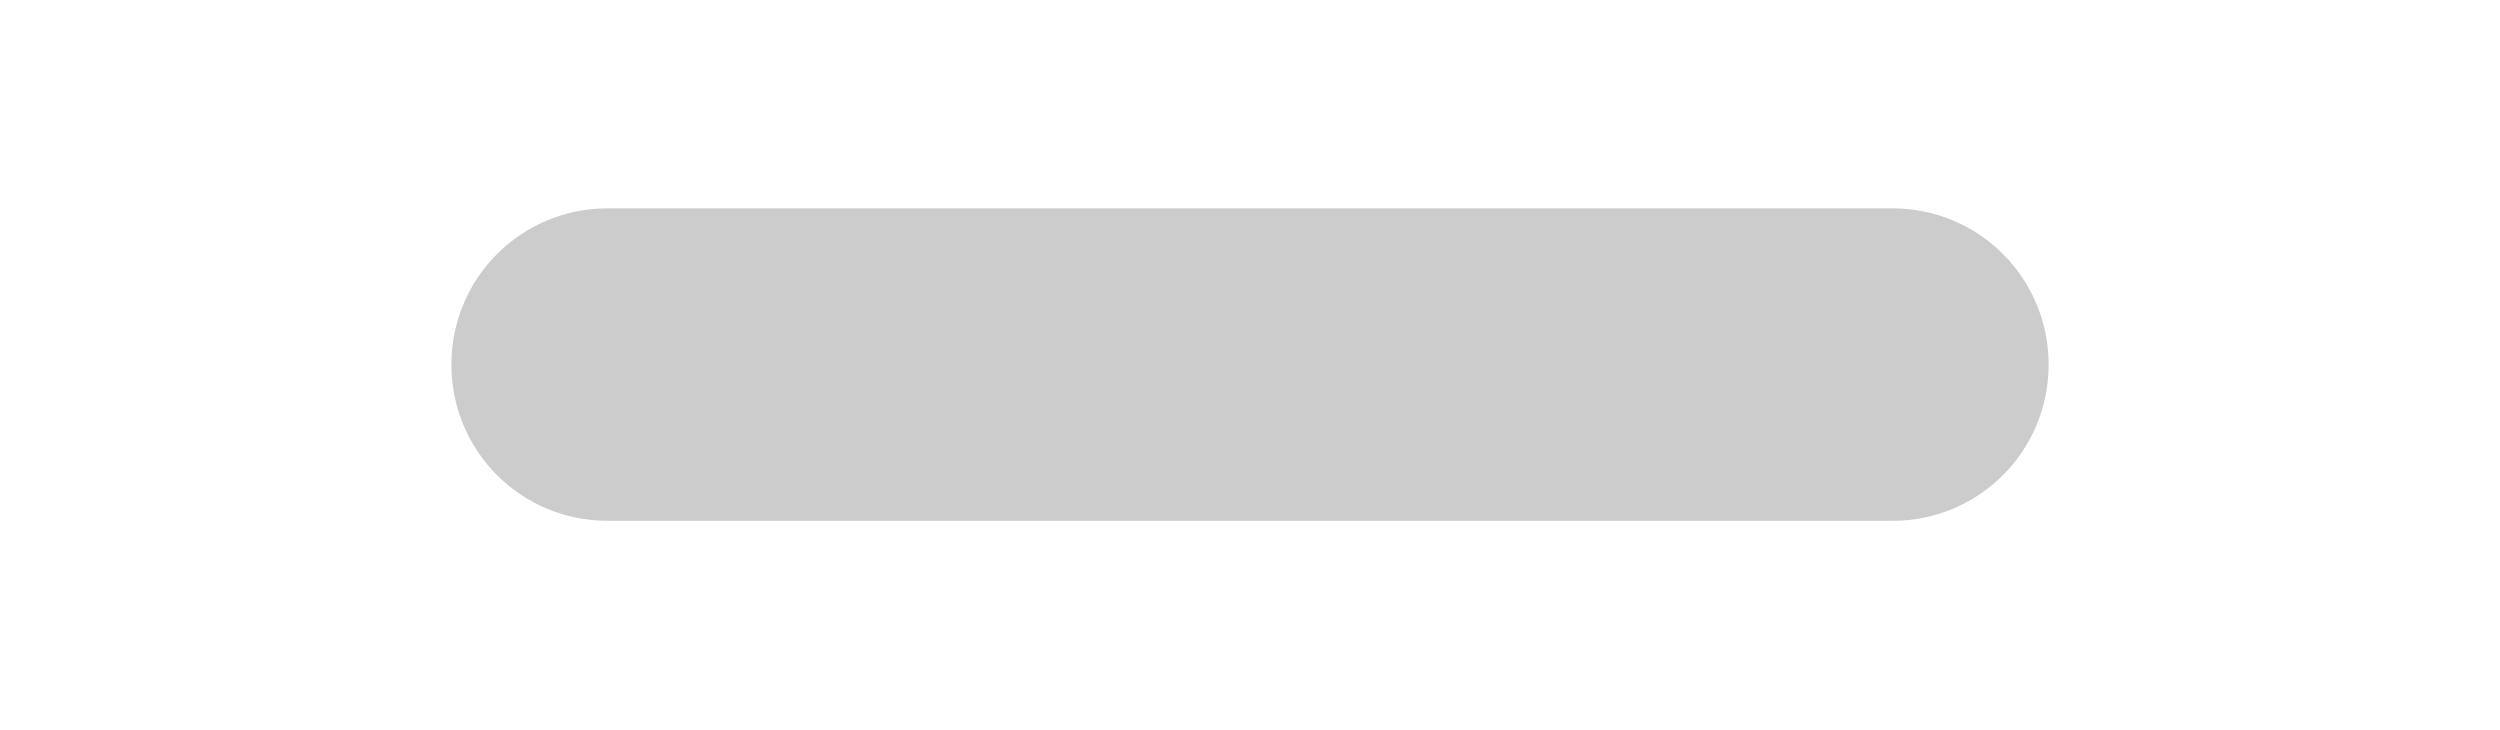
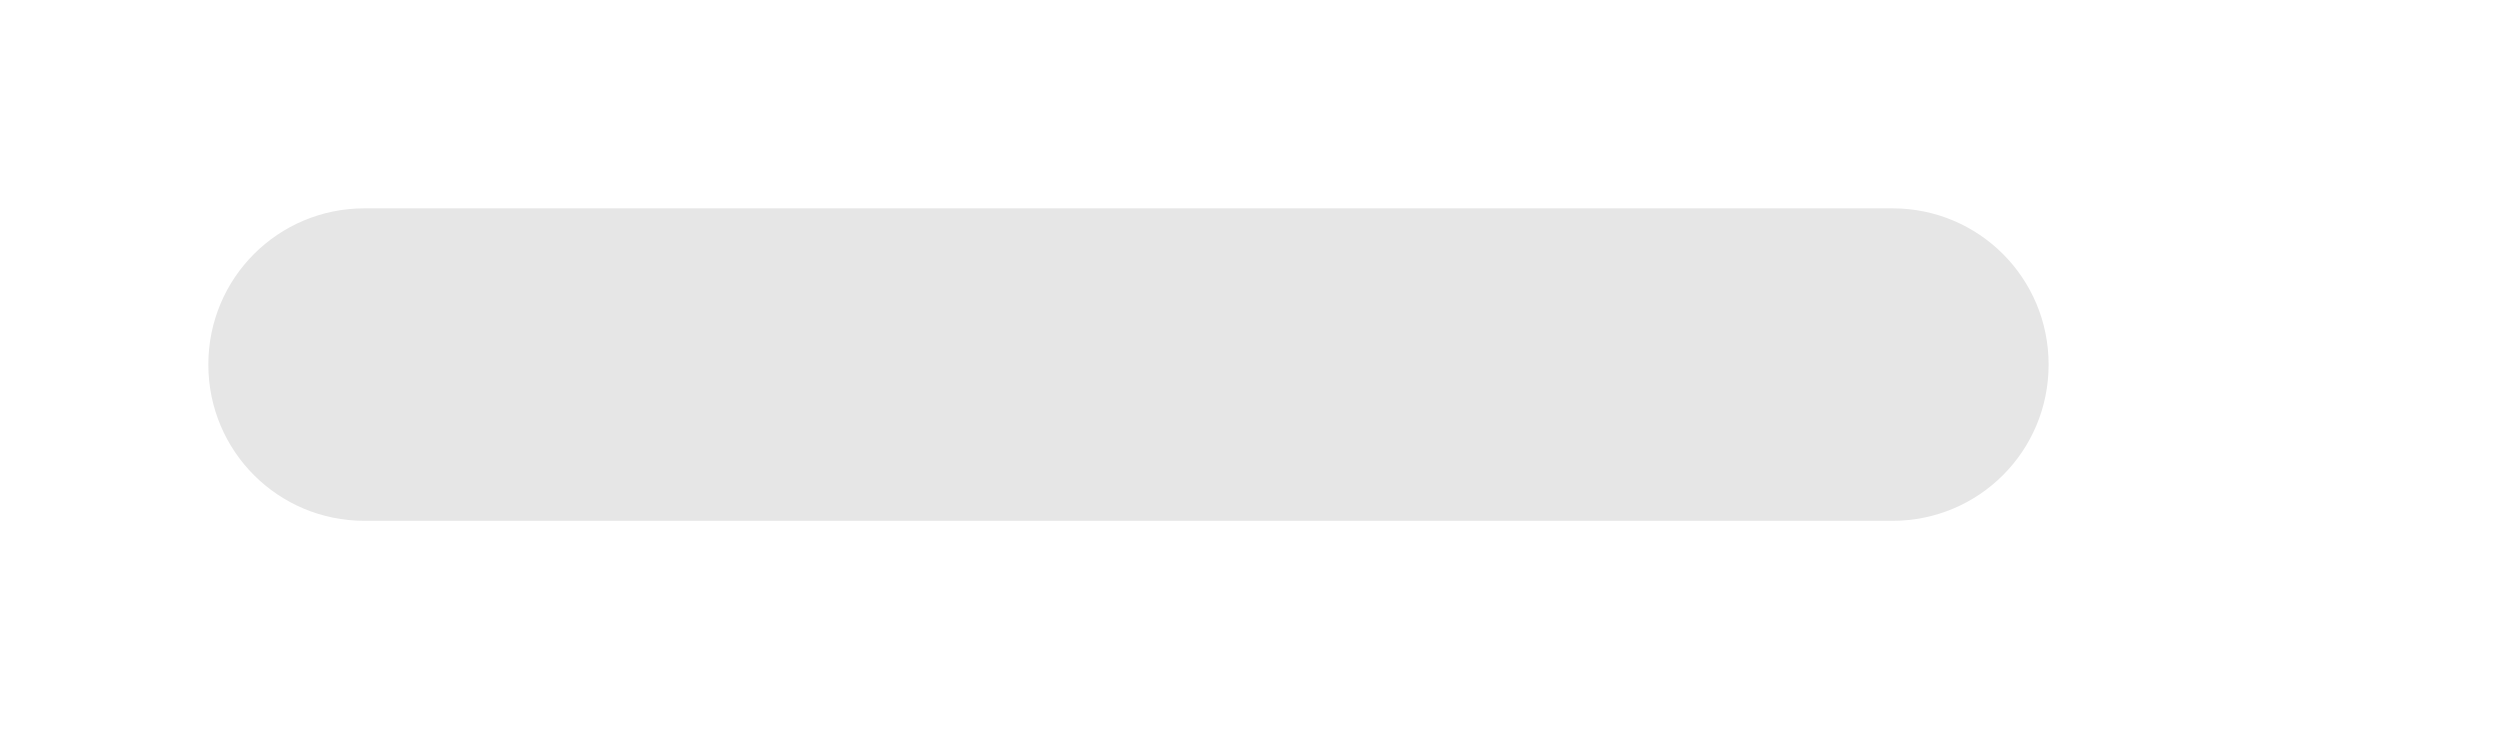
<svg xmlns="http://www.w3.org/2000/svg" xmlns:xlink="http://www.w3.org/1999/xlink" width="144" height="42" id="svg2857" version="1.1">
  <defs id="defs2859">
    <linearGradient id="linearGradient3864">
      <stop style="stop-color:#a248af;stop-opacity:1;" offset="0" id="stop3866" />
      <stop style="stop-color:#a86ab1;stop-opacity:1;" offset="1" id="stop3868" />
    </linearGradient>
    <clipPath clipPathUnits="userSpaceOnUse" id="clipPath3860">
      <rect style="color:#000000;display:inline;overflow:visible;visibility:visible;opacity:0.7;fill:#000000;fill-opacity:1;fill-rule:nonzero;stroke:none;stroke-width:2;marker:none;enable-background:new" id="rect3862" width="72" height="21" x="0" y="0" ry="10.5" />
    </clipPath>
    <linearGradient xlink:href="#linearGradient3864" id="linearGradient3870" x1="464.643" y1="783.362" x2="464.643" y2="803.362" gradientUnits="userSpaceOnUse" gradientTransform="translate(-444.6429,-782.3622)" />
    <linearGradient xlink:href="#linearGradient3864" id="linearGradient3789" gradientUnits="userSpaceOnUse" gradientTransform="translate(-444.6429,-782.3622)" x1="464.643" y1="783.362" x2="464.643" y2="803.362" />
    <linearGradient xlink:href="#linearGradient3864" id="linearGradient3808" gradientUnits="userSpaceOnUse" gradientTransform="translate(-444.6429,-782.3622)" x1="464.643" y1="783.362" x2="464.643" y2="803.362" />
  </defs>
  <g id="layer1" transform="translate(-444.6429,-761.3622)">
-     <path style="opacity:0.2;fill:#000000;fill-opacity:1;stroke:none;stroke-width:8;stroke-linecap:square;stroke-linejoin:miter;stroke-miterlimit:4;stroke-dasharray:none;stroke-opacity:1" d="m 553.643,773.362 -74,0 c -4.986,0 -9,4.014 -9,9 0,4.986 4.014,9 9,9 l 74,0 c 4.986,0 9,-4.014 9,-9 0,-4.986 -4.014,-9 -9,-9 z" id="rect4157" />
+     <path style="opacity:0.1;fill:#000000;fill-opacity:1;stroke:none;stroke-width:8;stroke-linecap:square;stroke-linejoin:miter;stroke-miterlimit:4;stroke-dasharray:none;stroke-opacity:1" d="m 553.643,773.362 -88,0 c -4.986,0 -9,4.014 -9,9 0,4.986 4.014,9 9,9 l 88,0 c 4.986,0 9,-4.014 9,-9 0,-4.986 -4.014,-9 -9,-9 z" id="rect4157" />
  </g>
</svg>
